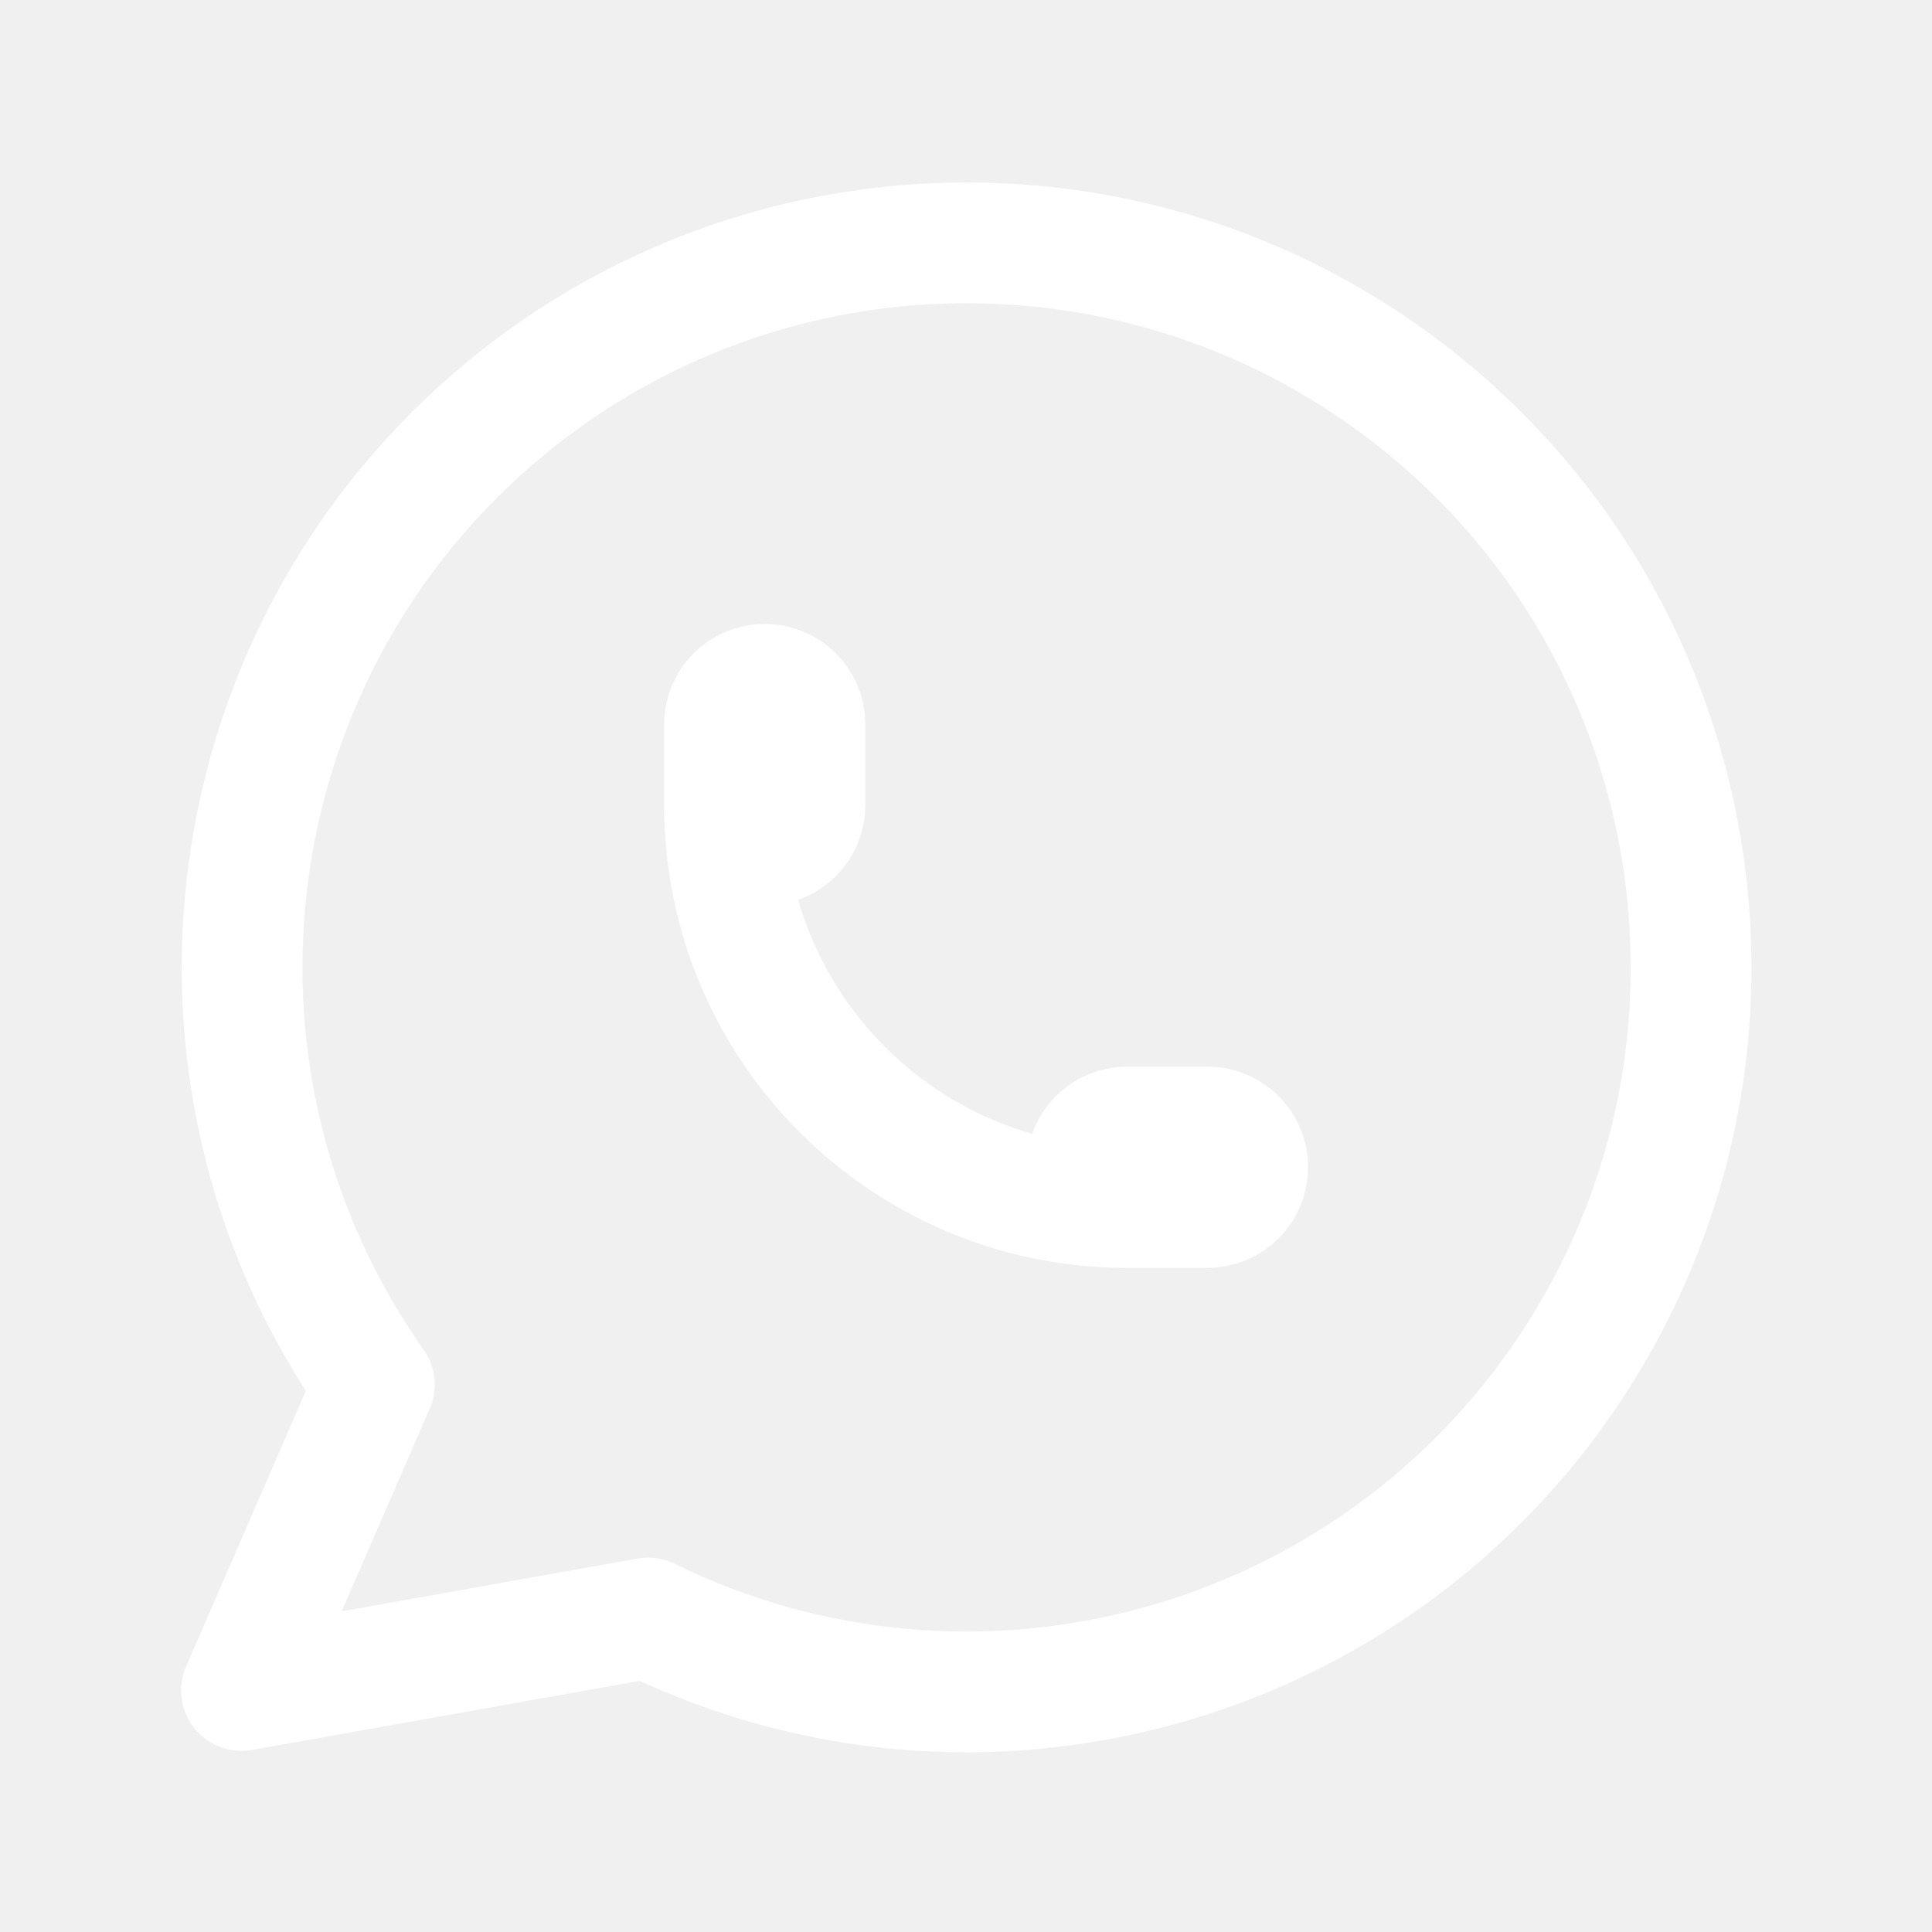
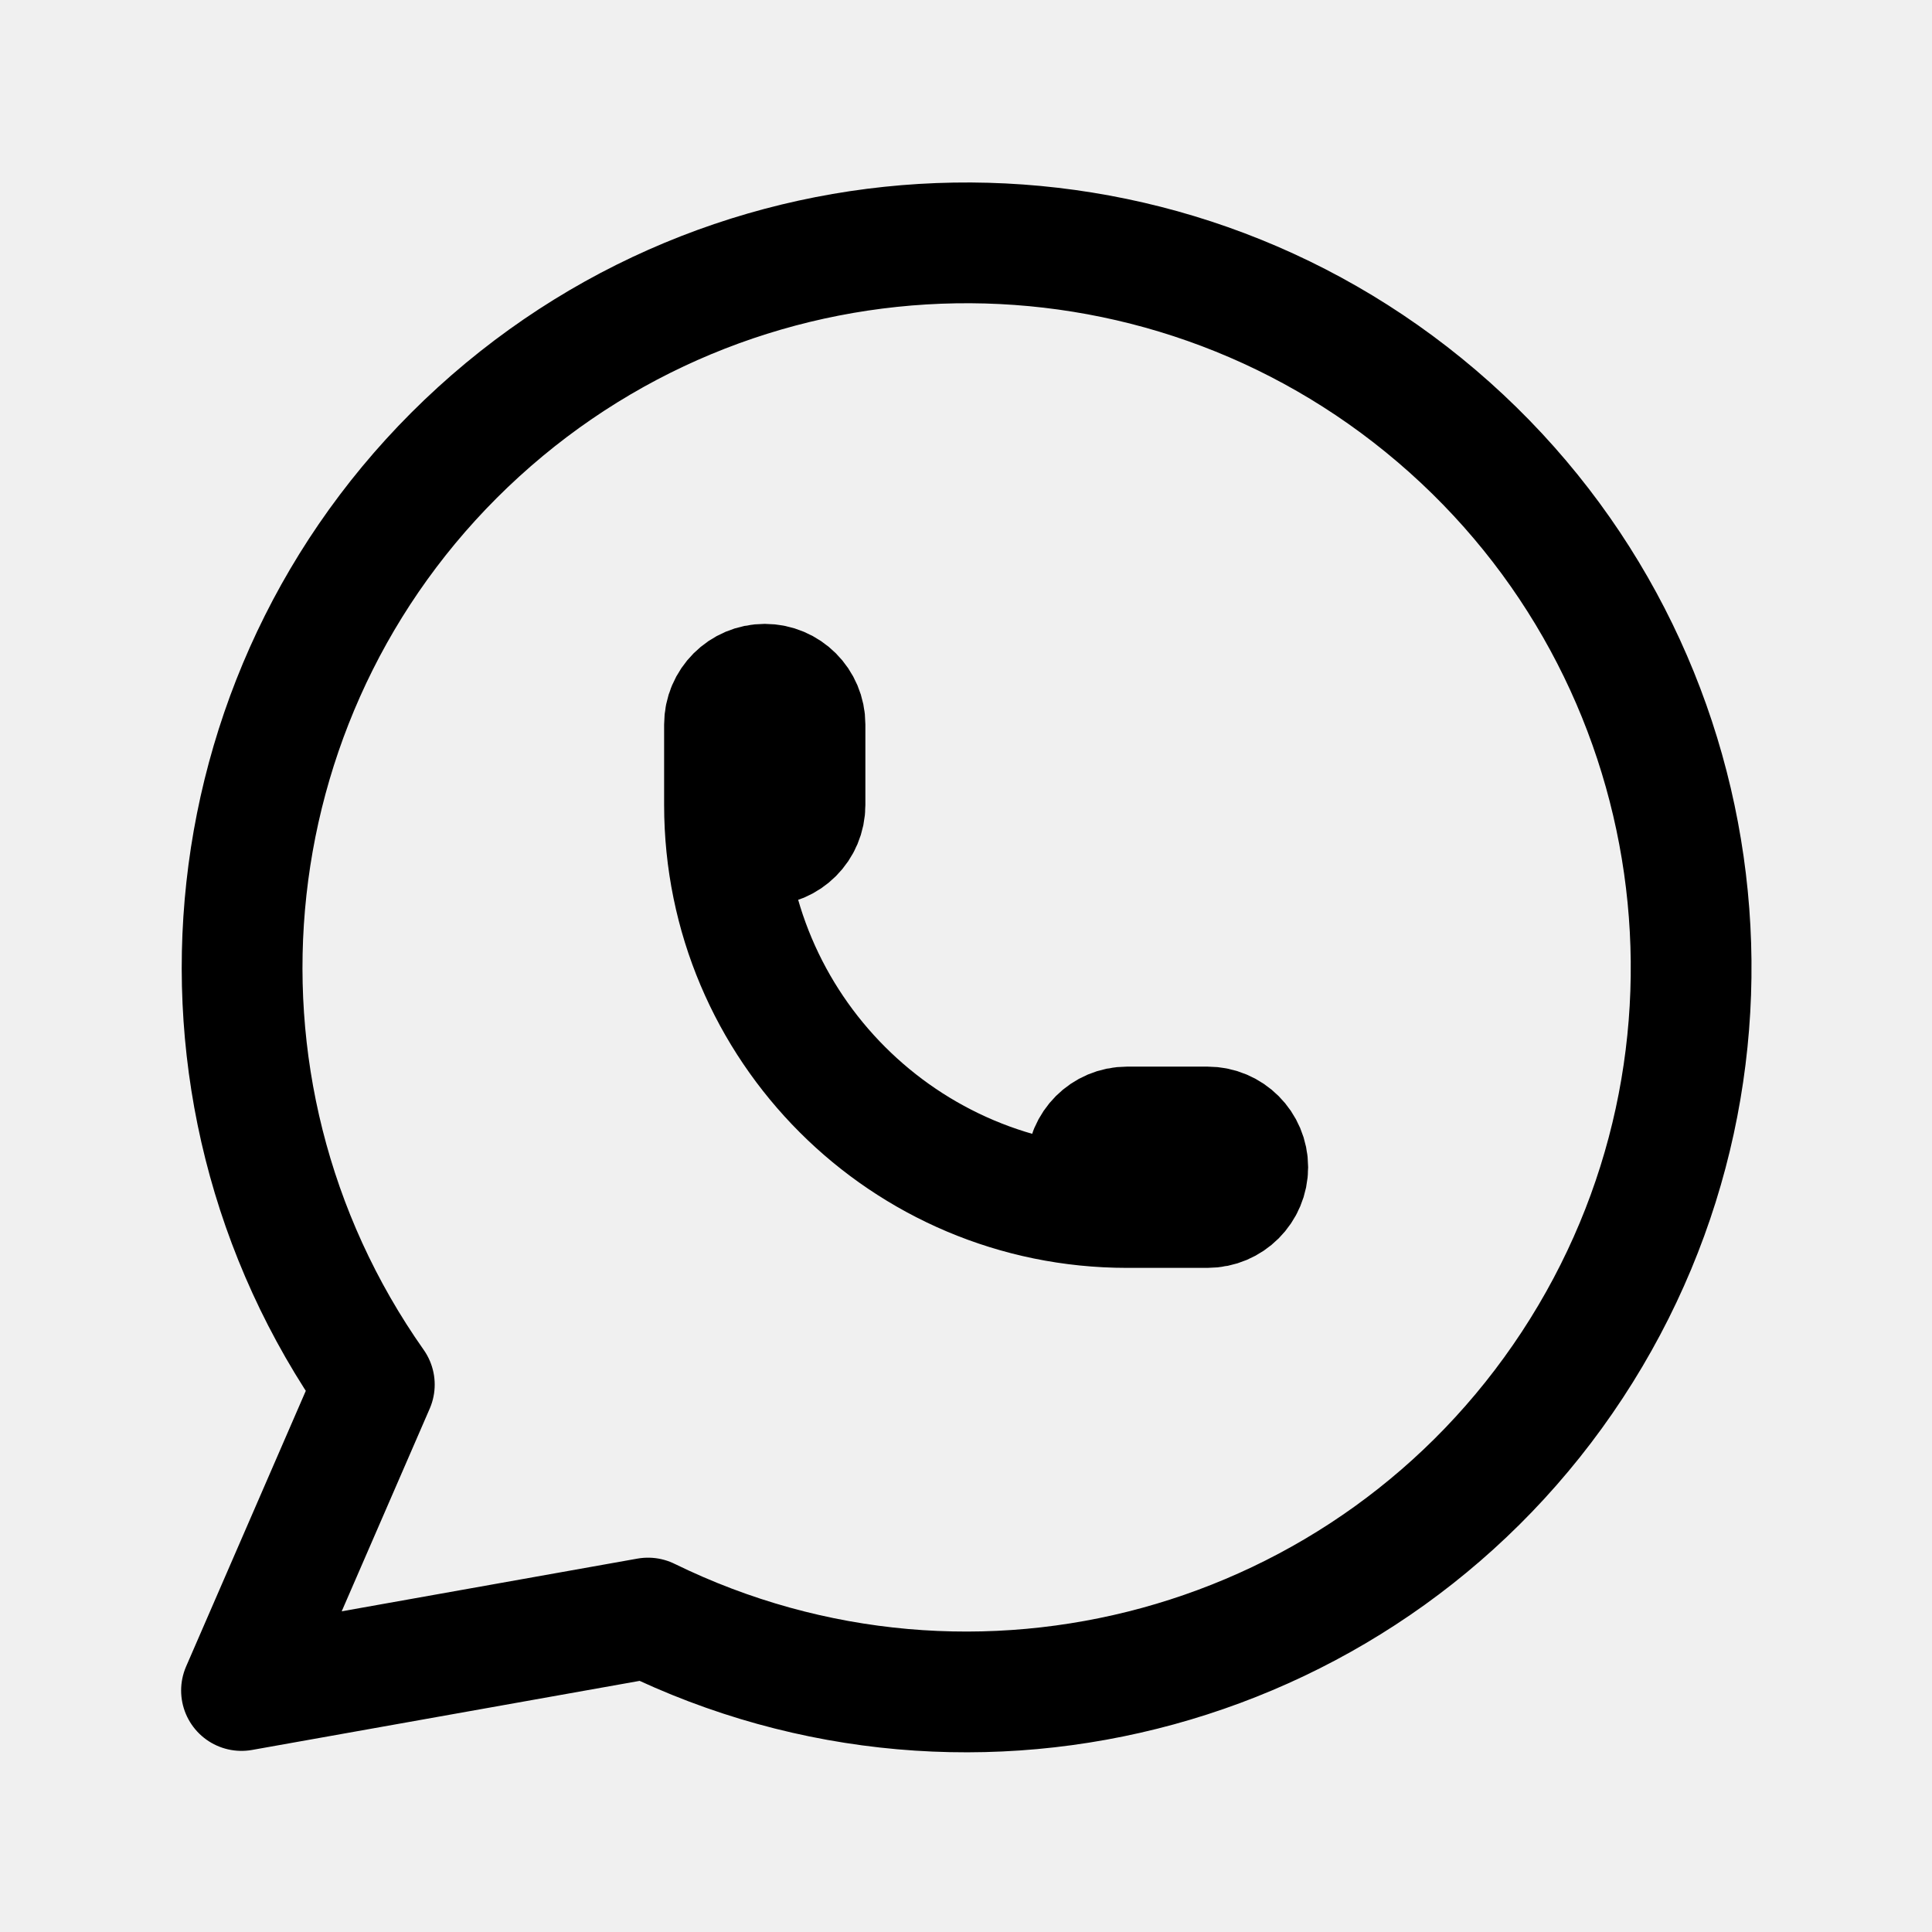
- <svg xmlns="http://www.w3.org/2000/svg" class="icon icon-tabler icon-tabler-brand-whatsapp" width="44" height="44" viewBox="0 0 24 24" stroke-width="1.5" stroke="#ffffff" fill="none" stroke-linecap="round" stroke-linejoin="round">
+ <svg xmlns="http://www.w3.org/2000/svg" class="icon icon-tabler icon-tabler-brand-whatsapp" width="44" height="44" viewBox="0 0 24 24" stroke-width="1.5" stroke="#000" fill="none" stroke-linecap="round" stroke-linejoin="round">
  <path stroke="none" d="M0 0h24v24H0z" fill="none" />
  <path d="M3 21l1.65 -3.8a9 9 0 1 1 3.4 2.9l-5.05 .9" />
  <path d="M9 10a.5 .5 0 0 0 1 0v-1a.5 .5 0 0 0 -1 0v1a5 5 0 0 0 5 5h1a.5 .5 0 0 0 0 -1h-1a.5 .5 0 0 0 0 1" />
</svg>
